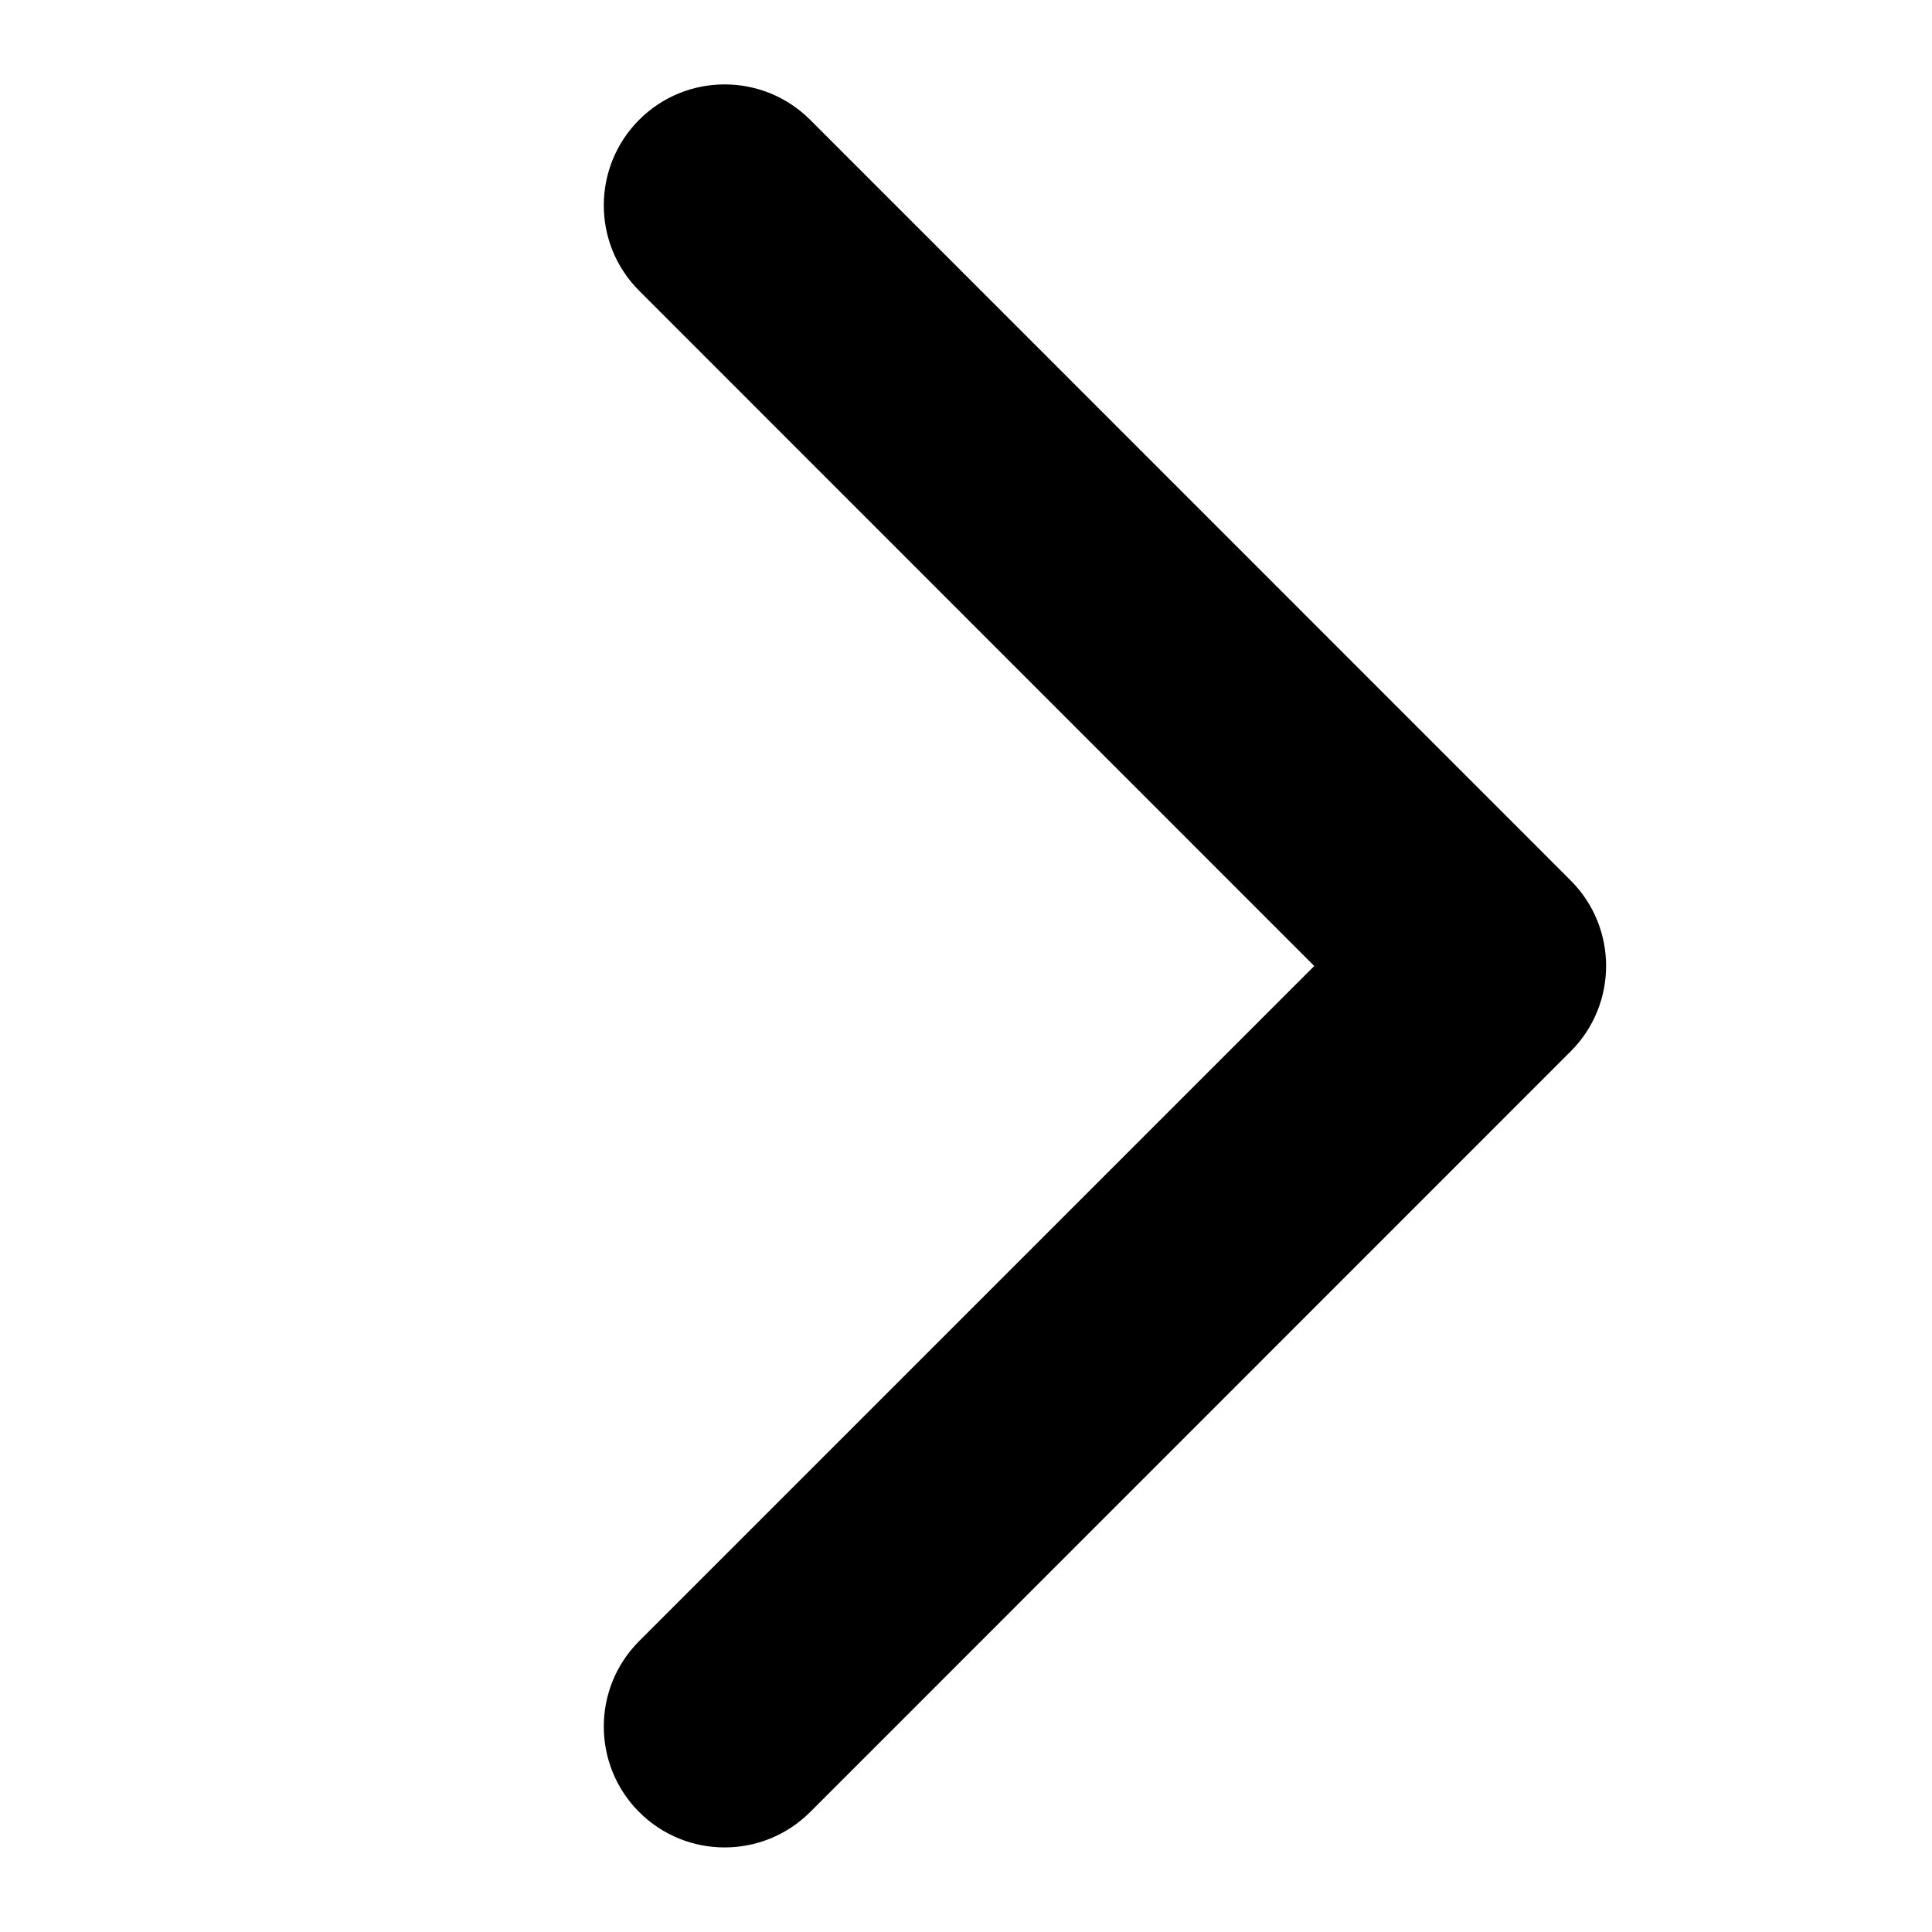
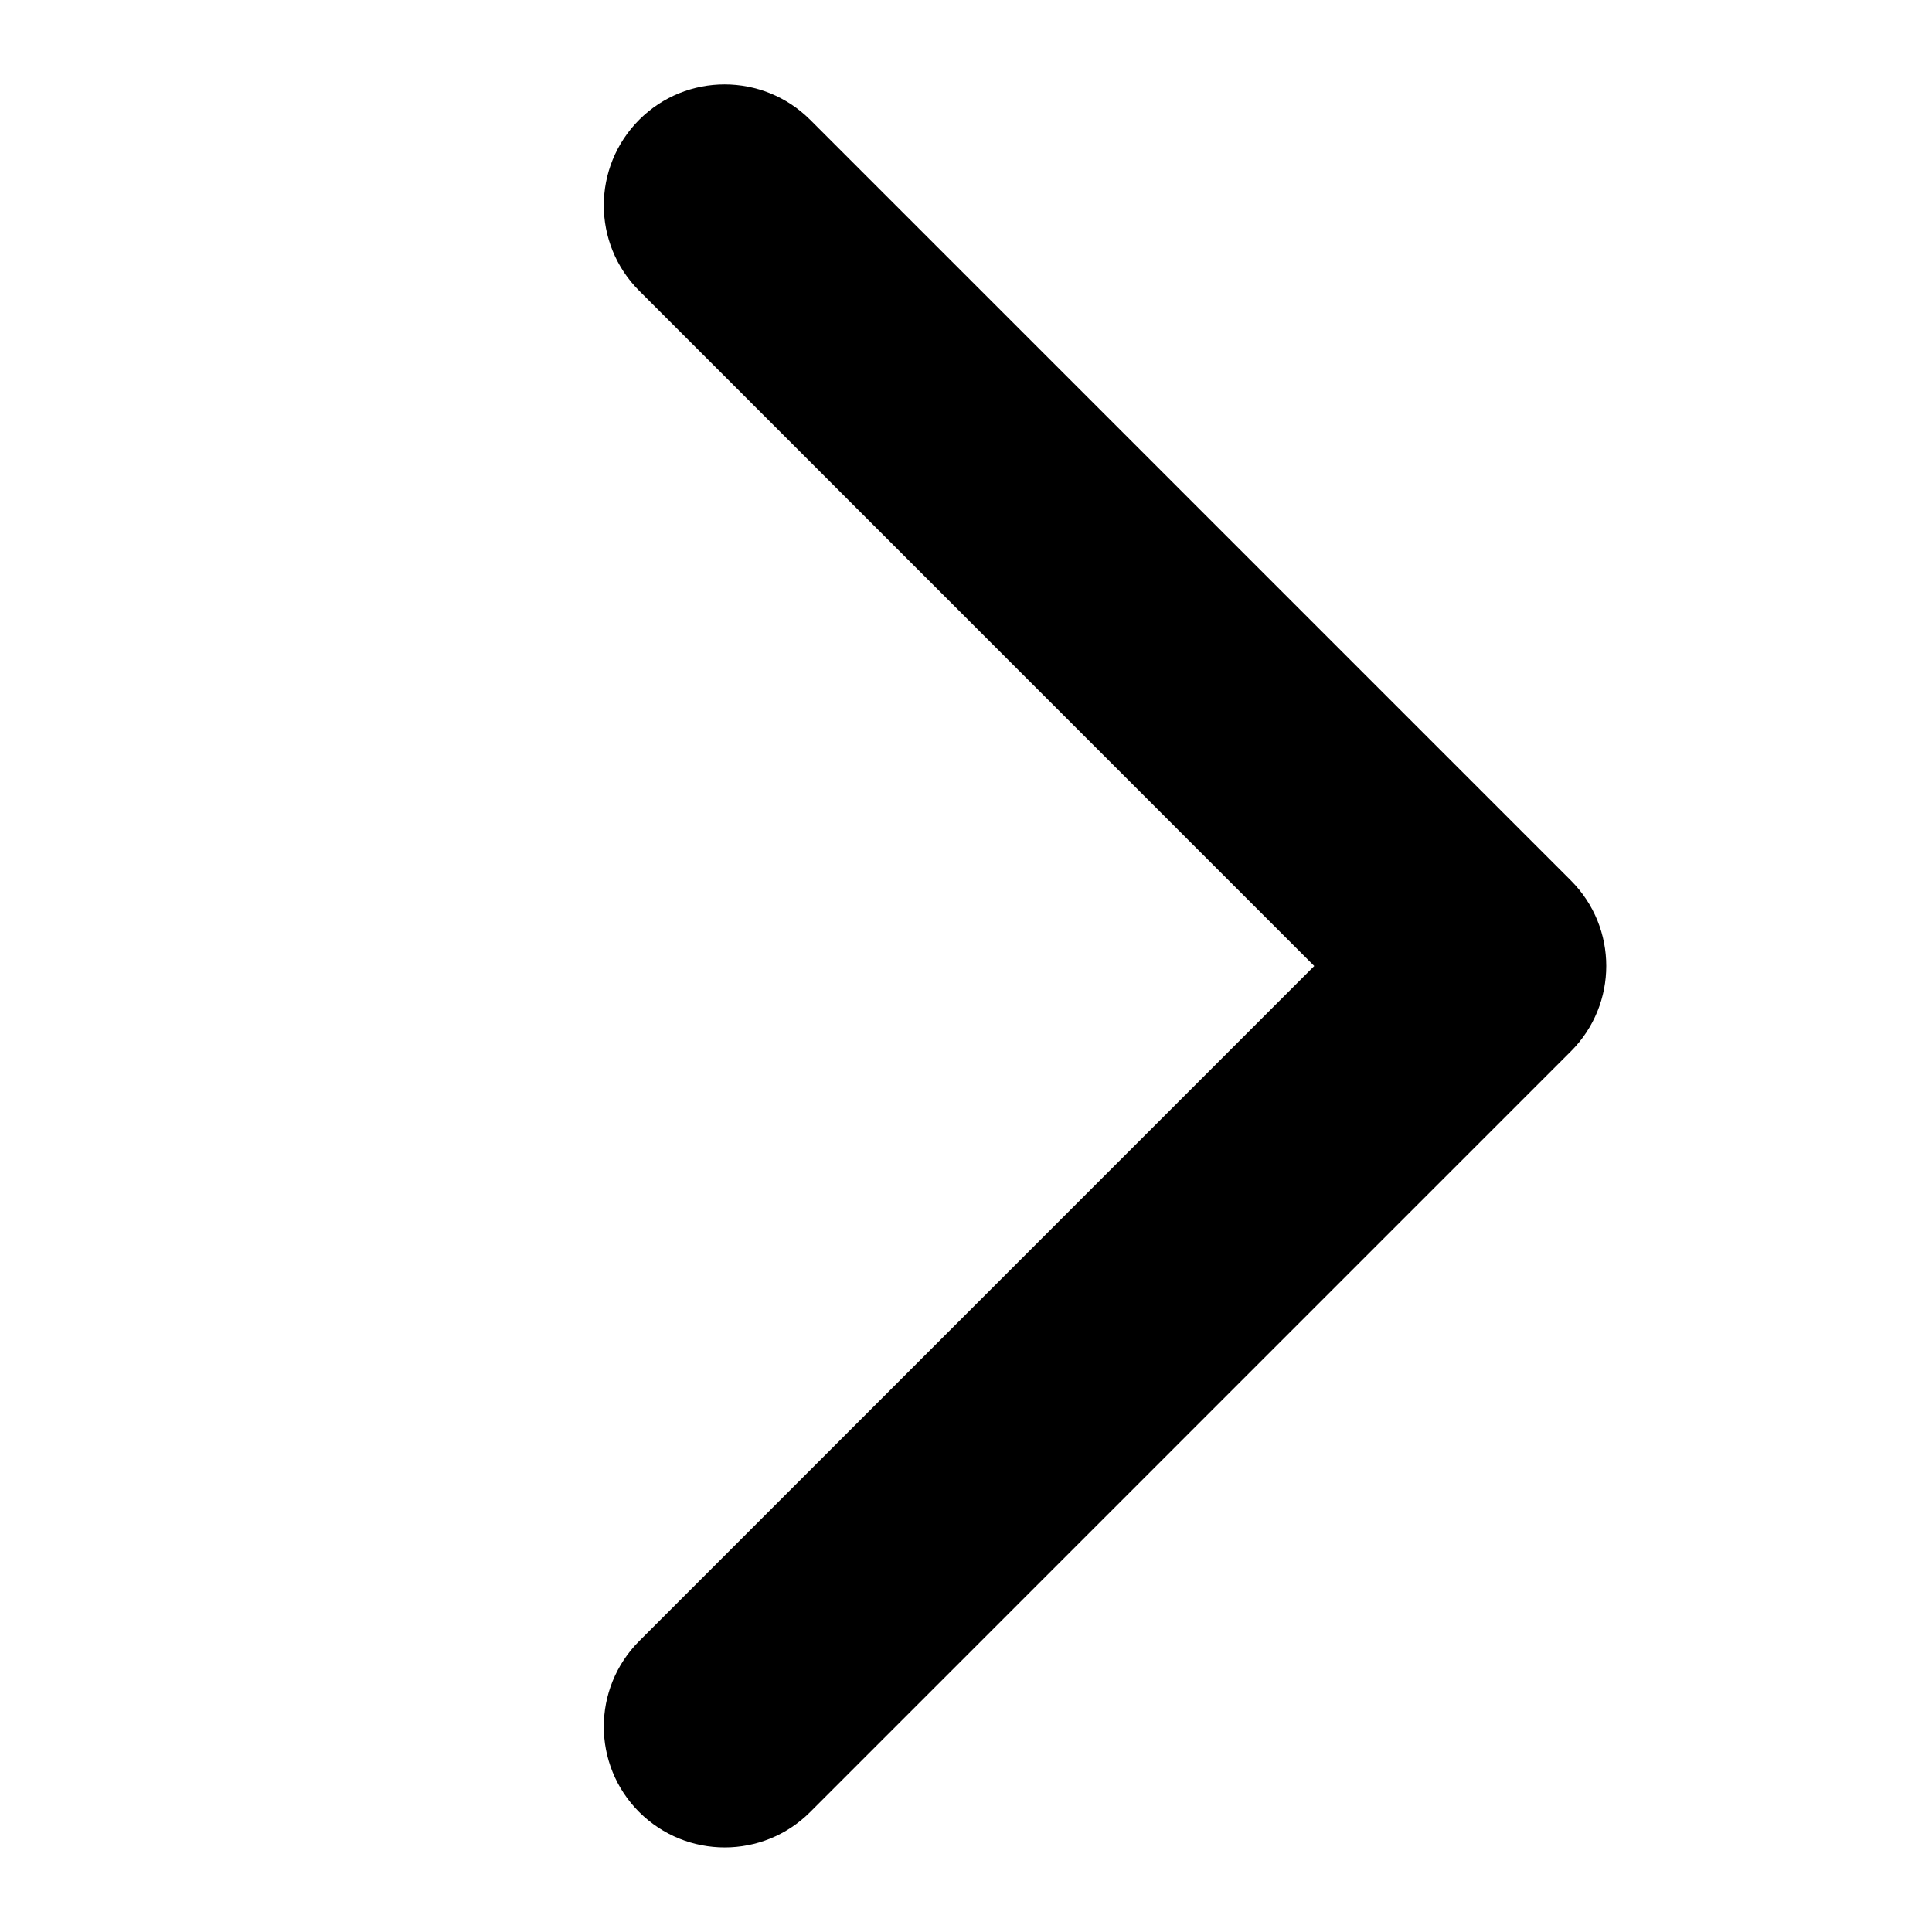
- <svg xmlns="http://www.w3.org/2000/svg" width="12" height="12" viewBox="0 0 12 12" fill="none">
-   <path fill-rule="evenodd" clip-rule="evenodd" d="M3.97 1.806C3.677 1.513 3.677 1.038 3.97 0.744C4.263 0.451 4.738 0.451 5.032 0.744L9.756 5.469C10.049 5.762 10.049 6.237 9.756 6.53L5.032 11.255C4.738 11.548 4.263 11.548 3.97 11.255C3.677 10.962 3.677 10.486 3.97 10.193L8.163 6L3.97 1.806Z" fill="black" />
+ <svg xmlns="http://www.w3.org/2000/svg" fill="none" height="12" viewBox="0 0 12 12" width="12">
+   <path clip-rule="evenodd" d="m3.97 1.806c-.293-.293-.293-.768 0-1.062.293-.293.768-.293 1.062 0l4.725 4.725c.293.293.293.768 0 1.061l-4.725 4.725c-.293.293-.768.293-1.062 0-.293-.293-.293-.768 0-1.062l4.193-4.193z" fill="#000" fill-rule="evenodd" />
</svg>
